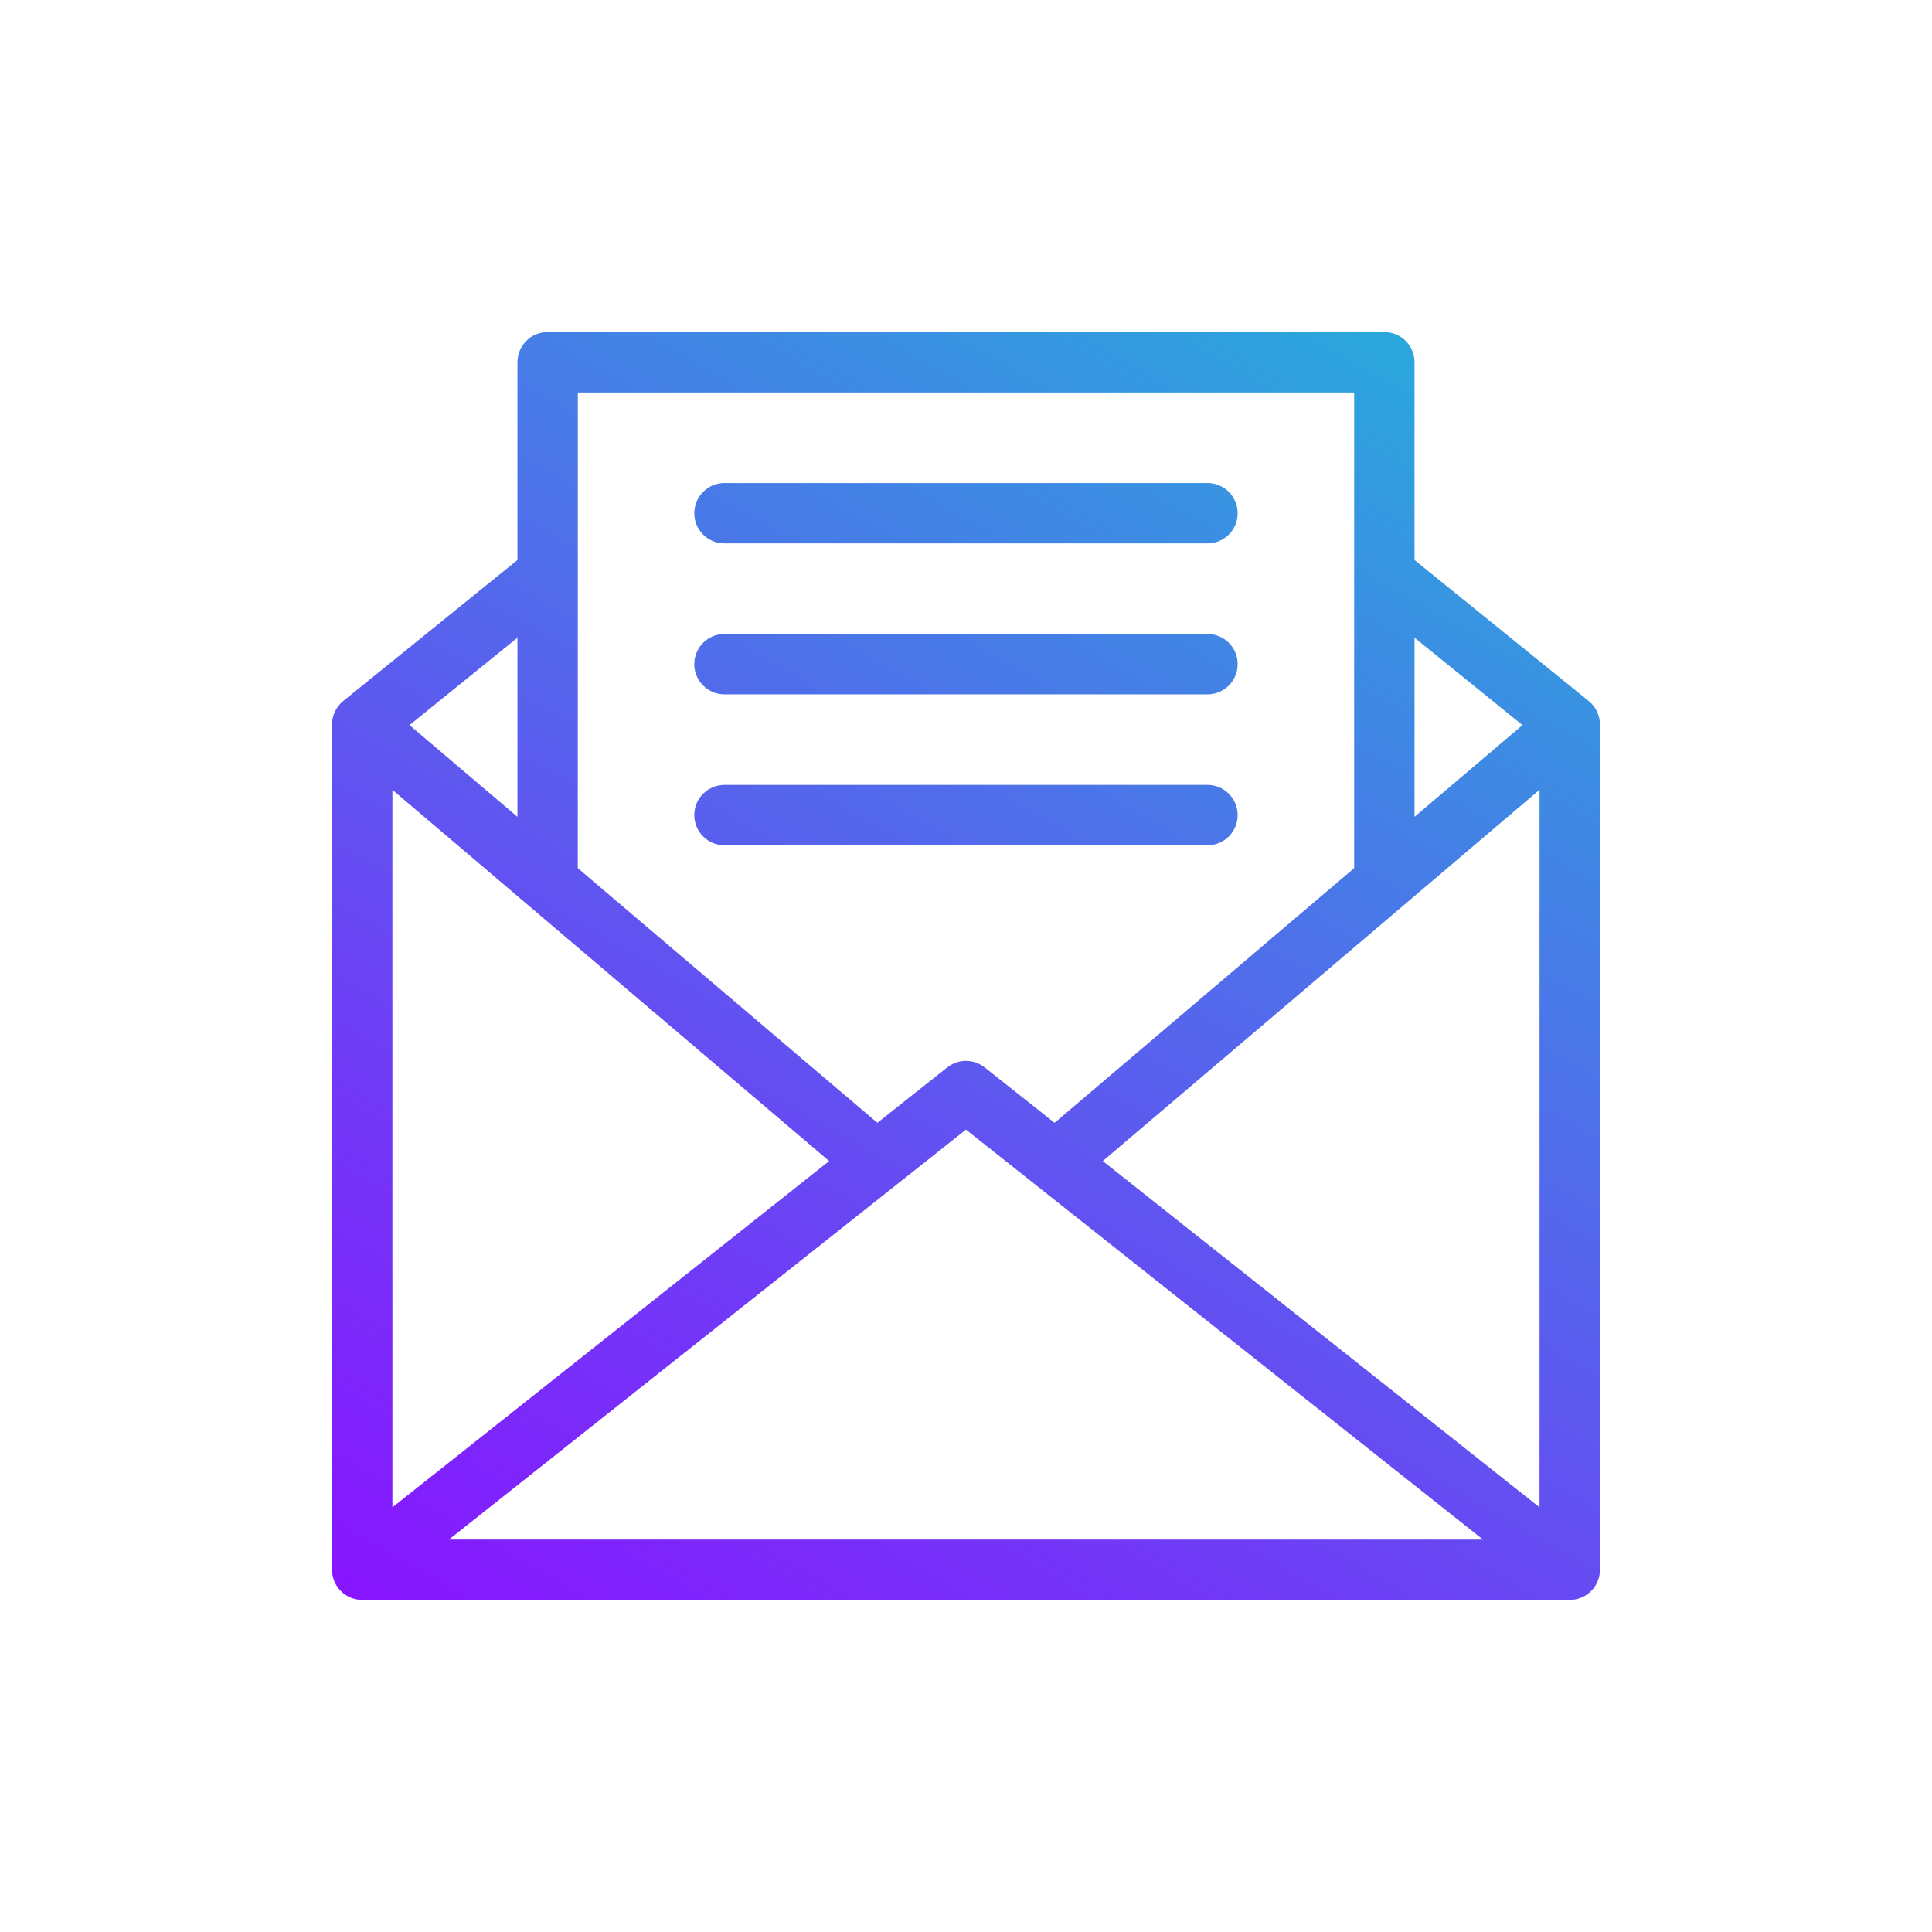
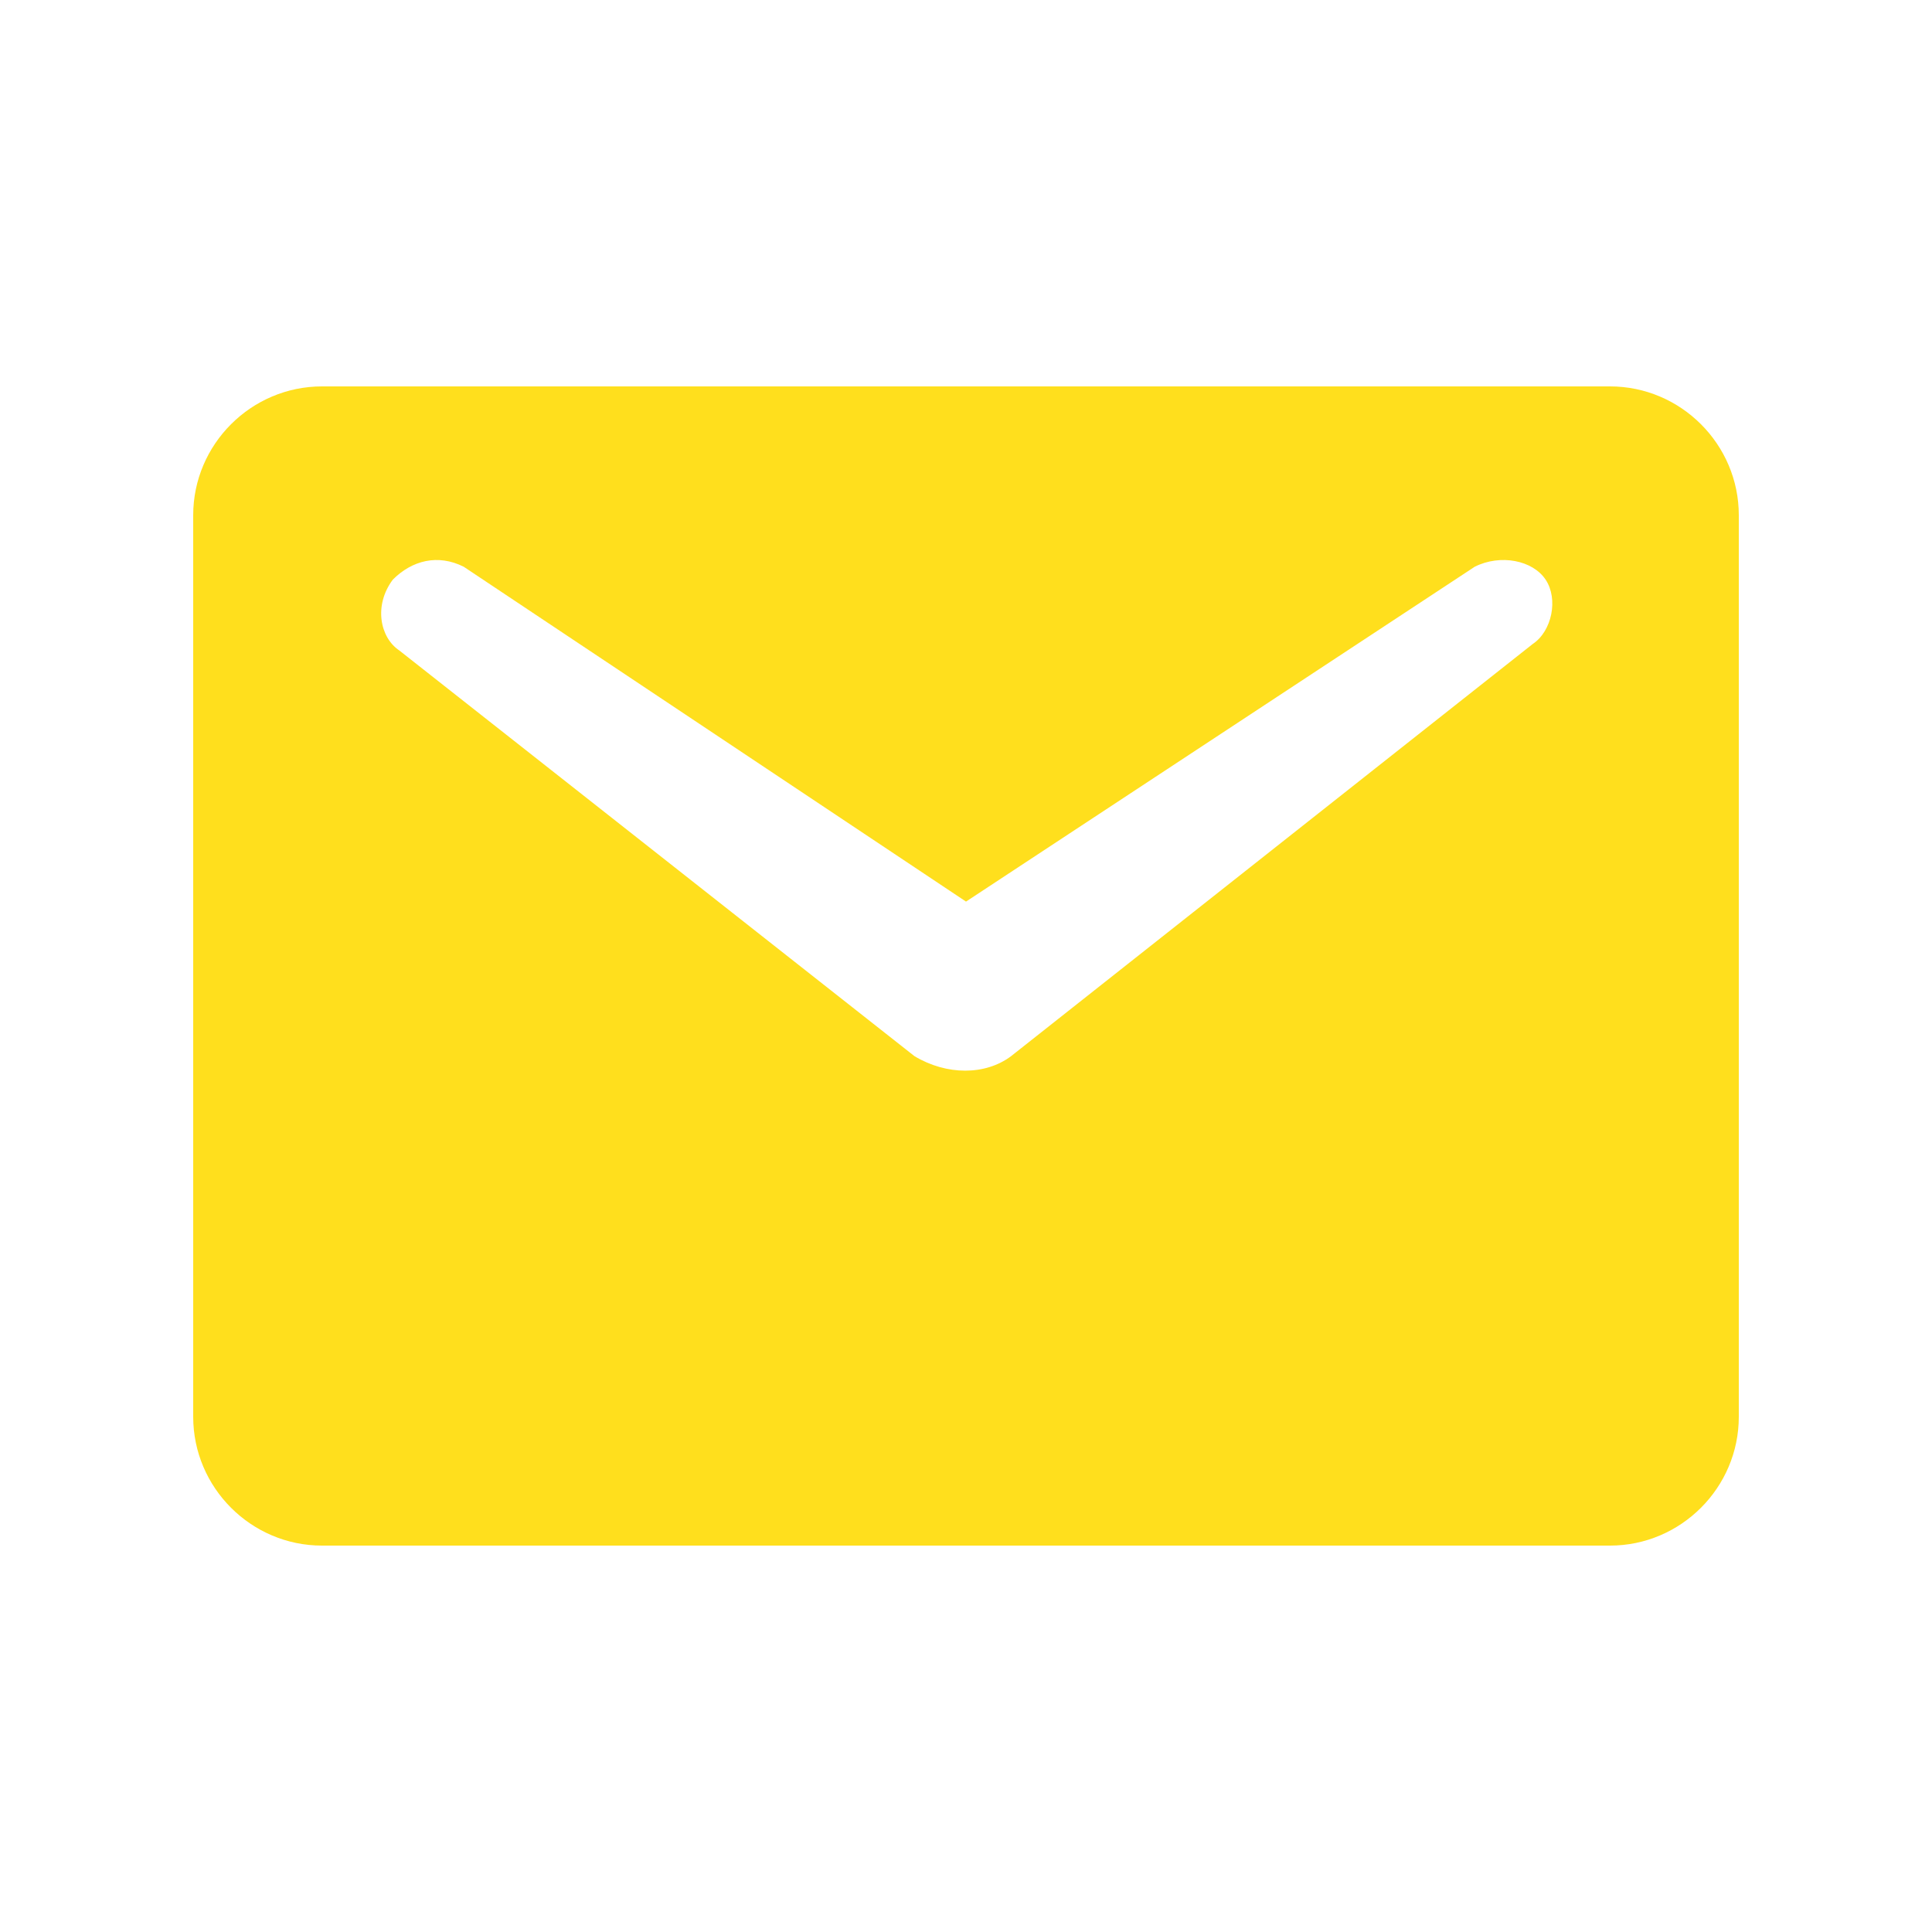
- <svg xmlns="http://www.w3.org/2000/svg" enable-background="new 0 0 64 64" viewBox="0 0 64 64">
-   <linearGradient id="SVGID_1_" gradientUnits="userSpaceOnUse" x1="20.143" x2="46.928" y1="57.856" y2="11.463">
-     <stop offset="0" stop-color="#8815ff" />
-     <stop offset=".264" stop-color="#7238f7" />
-     <stop offset=".845" stop-color="#3a90e2" />
-     <stop offset="1" stop-color="#2aa8dc" />
-   </linearGradient>
-   <g id="_x31_8-Mail">
-     <g>
-       <g>
-         <path d="m52.629 23.223-5.771-4.671v-6.552c0-.552-.447-1-1-1h-27.717c-.552 0-1 .448-1 1v6.552l-5.771 4.67c-.235.19-.371.476-.371.777v28c0 .552.448 1 1 1h40c.553 0 1-.448 1-1v-28c0-.302-.137-.587-.371-.777zm-5.771-2.098 3.576 2.895-3.576 3.039zm-27.717-8.124h25.717v15.758l-9.924 8.435-2.314-1.834c-.363-.288-.879-.288-1.242 0l-2.314 1.834-9.924-8.435zm-2 8.125v5.933l-3.576-3.039zm-4.142 5.037 14.468 12.298-14.468 11.471zm1.871 24.838 17.129-13.581 17.129 13.581zm36.129-1.069-14.468-11.471 14.468-12.298zm-27-31.931h16c.553 0 1-.448 1-1s-.447-1-1-1h-16c-.552 0-1 .448-1 1s.448 1 1 1zm0 5h16c.553 0 1-.448 1-1s-.447-1-1-1h-16c-.552 0-1 .448-1 1s.448 1 1 1zm17 4c0-.552-.447-1-1-1h-16c-.552 0-1 .448-1 1s.448 1 1 1h16c.553 0 1-.448 1-1z" fill="url(#SVGID_1_)" />
-       </g>
-     </g>
-   </g>
+ <svg xmlns="http://www.w3.org/2000/svg" width="800px" height="800px" viewBox="0 0 30 30" id="Layer_1" version="1.1" xml:space="preserve">
+   <style type="text/css">
+ 	.st0{fill:#FD6A7E;}
+ 	.st1{fill:#17B978;}
+ 	.st2{fill:#8797EE;}
+ 	.st3{fill:#41A6F9;}
+ 	.st4{fill:#37E0FF;}
+ 	.st5{fill:#2FD9B9;}
+ 	.st6{fill:#F498BD;}
+ 	.st7{fill:#FFDF1D;}
+ 	.st8{fill:#C6C9CC;}
+ </style>
+   <path class="st7" d="M25,6H5C3.9,6,3,6.9,3,8v14c0,1.1,0.9,2,2,2h20c1.1,0,2-0.9,2-2V8C27,6.9,26.1,6,25,6z M23.8,10l-8.1,6.4  c-0.4,0.3-1,0.3-1.5,0l-8-6.3C5.9,9.9,5.8,9.4,6.1,9c0.3-0.3,0.7-0.4,1.1-0.2L15,14l7.9-5.2c0.4-0.2,0.9-0.1,1.1,0.2  C24.2,9.3,24.1,9.8,23.8,10z" />
</svg>
